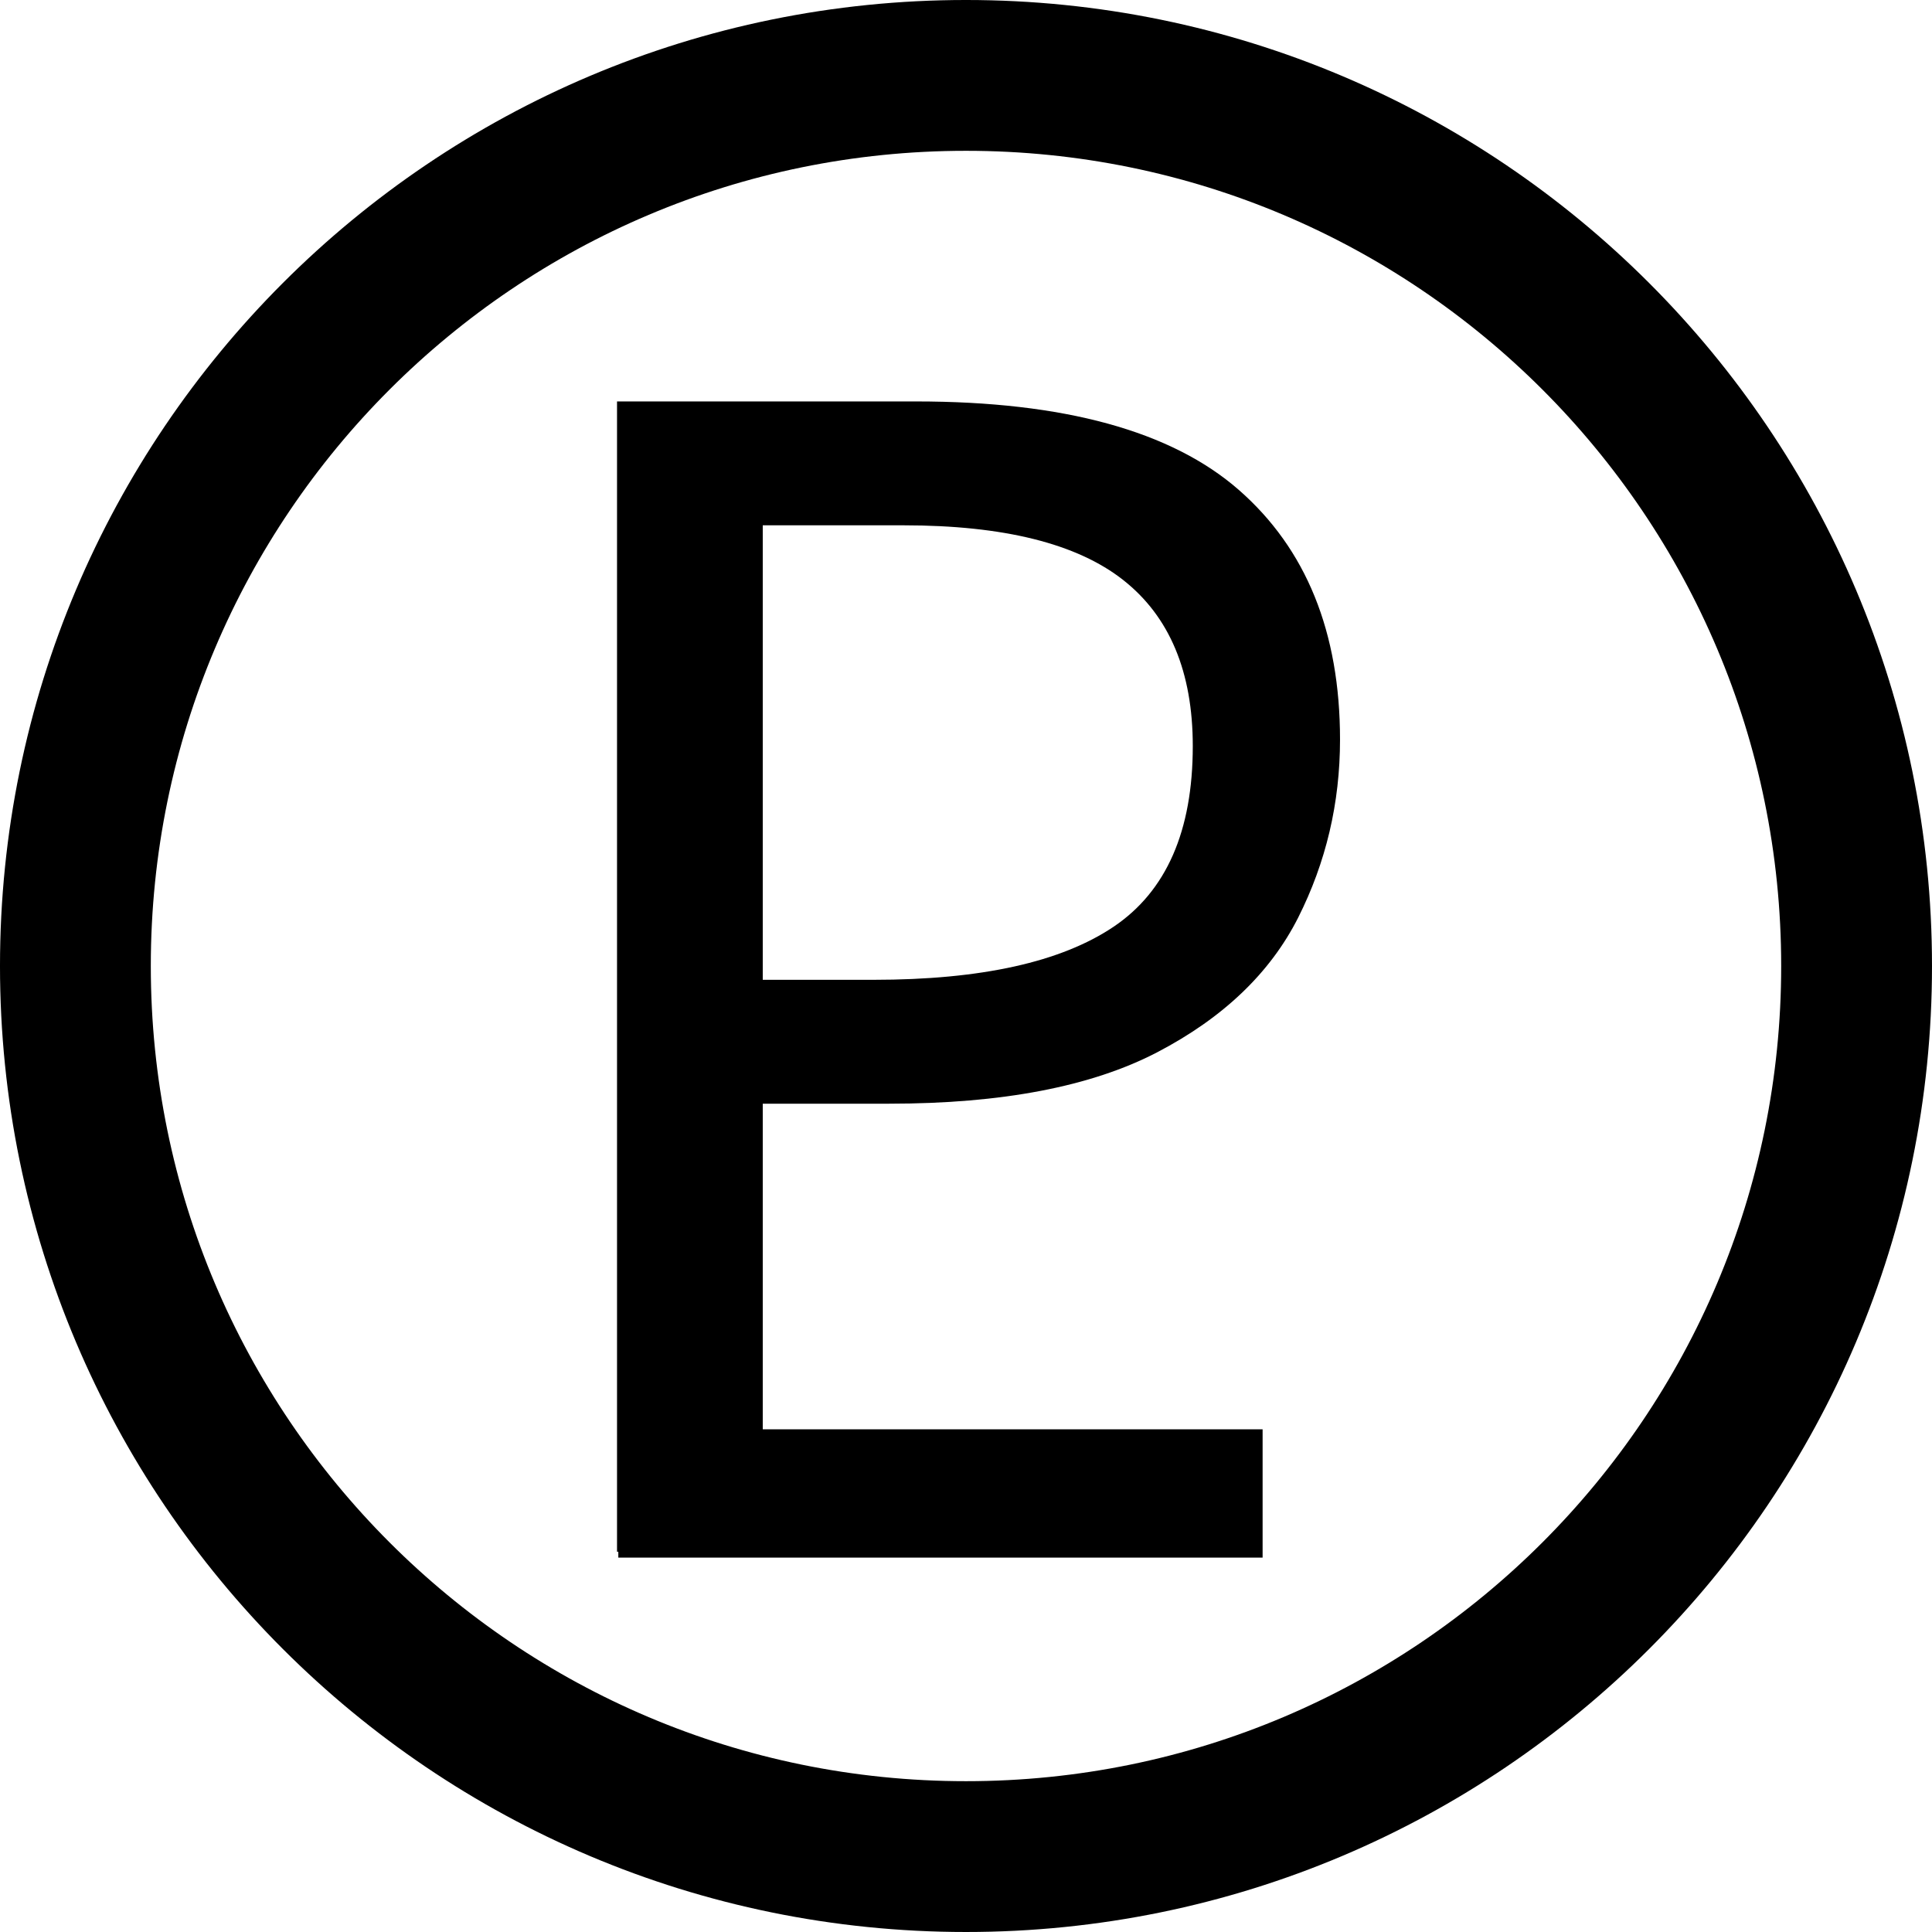
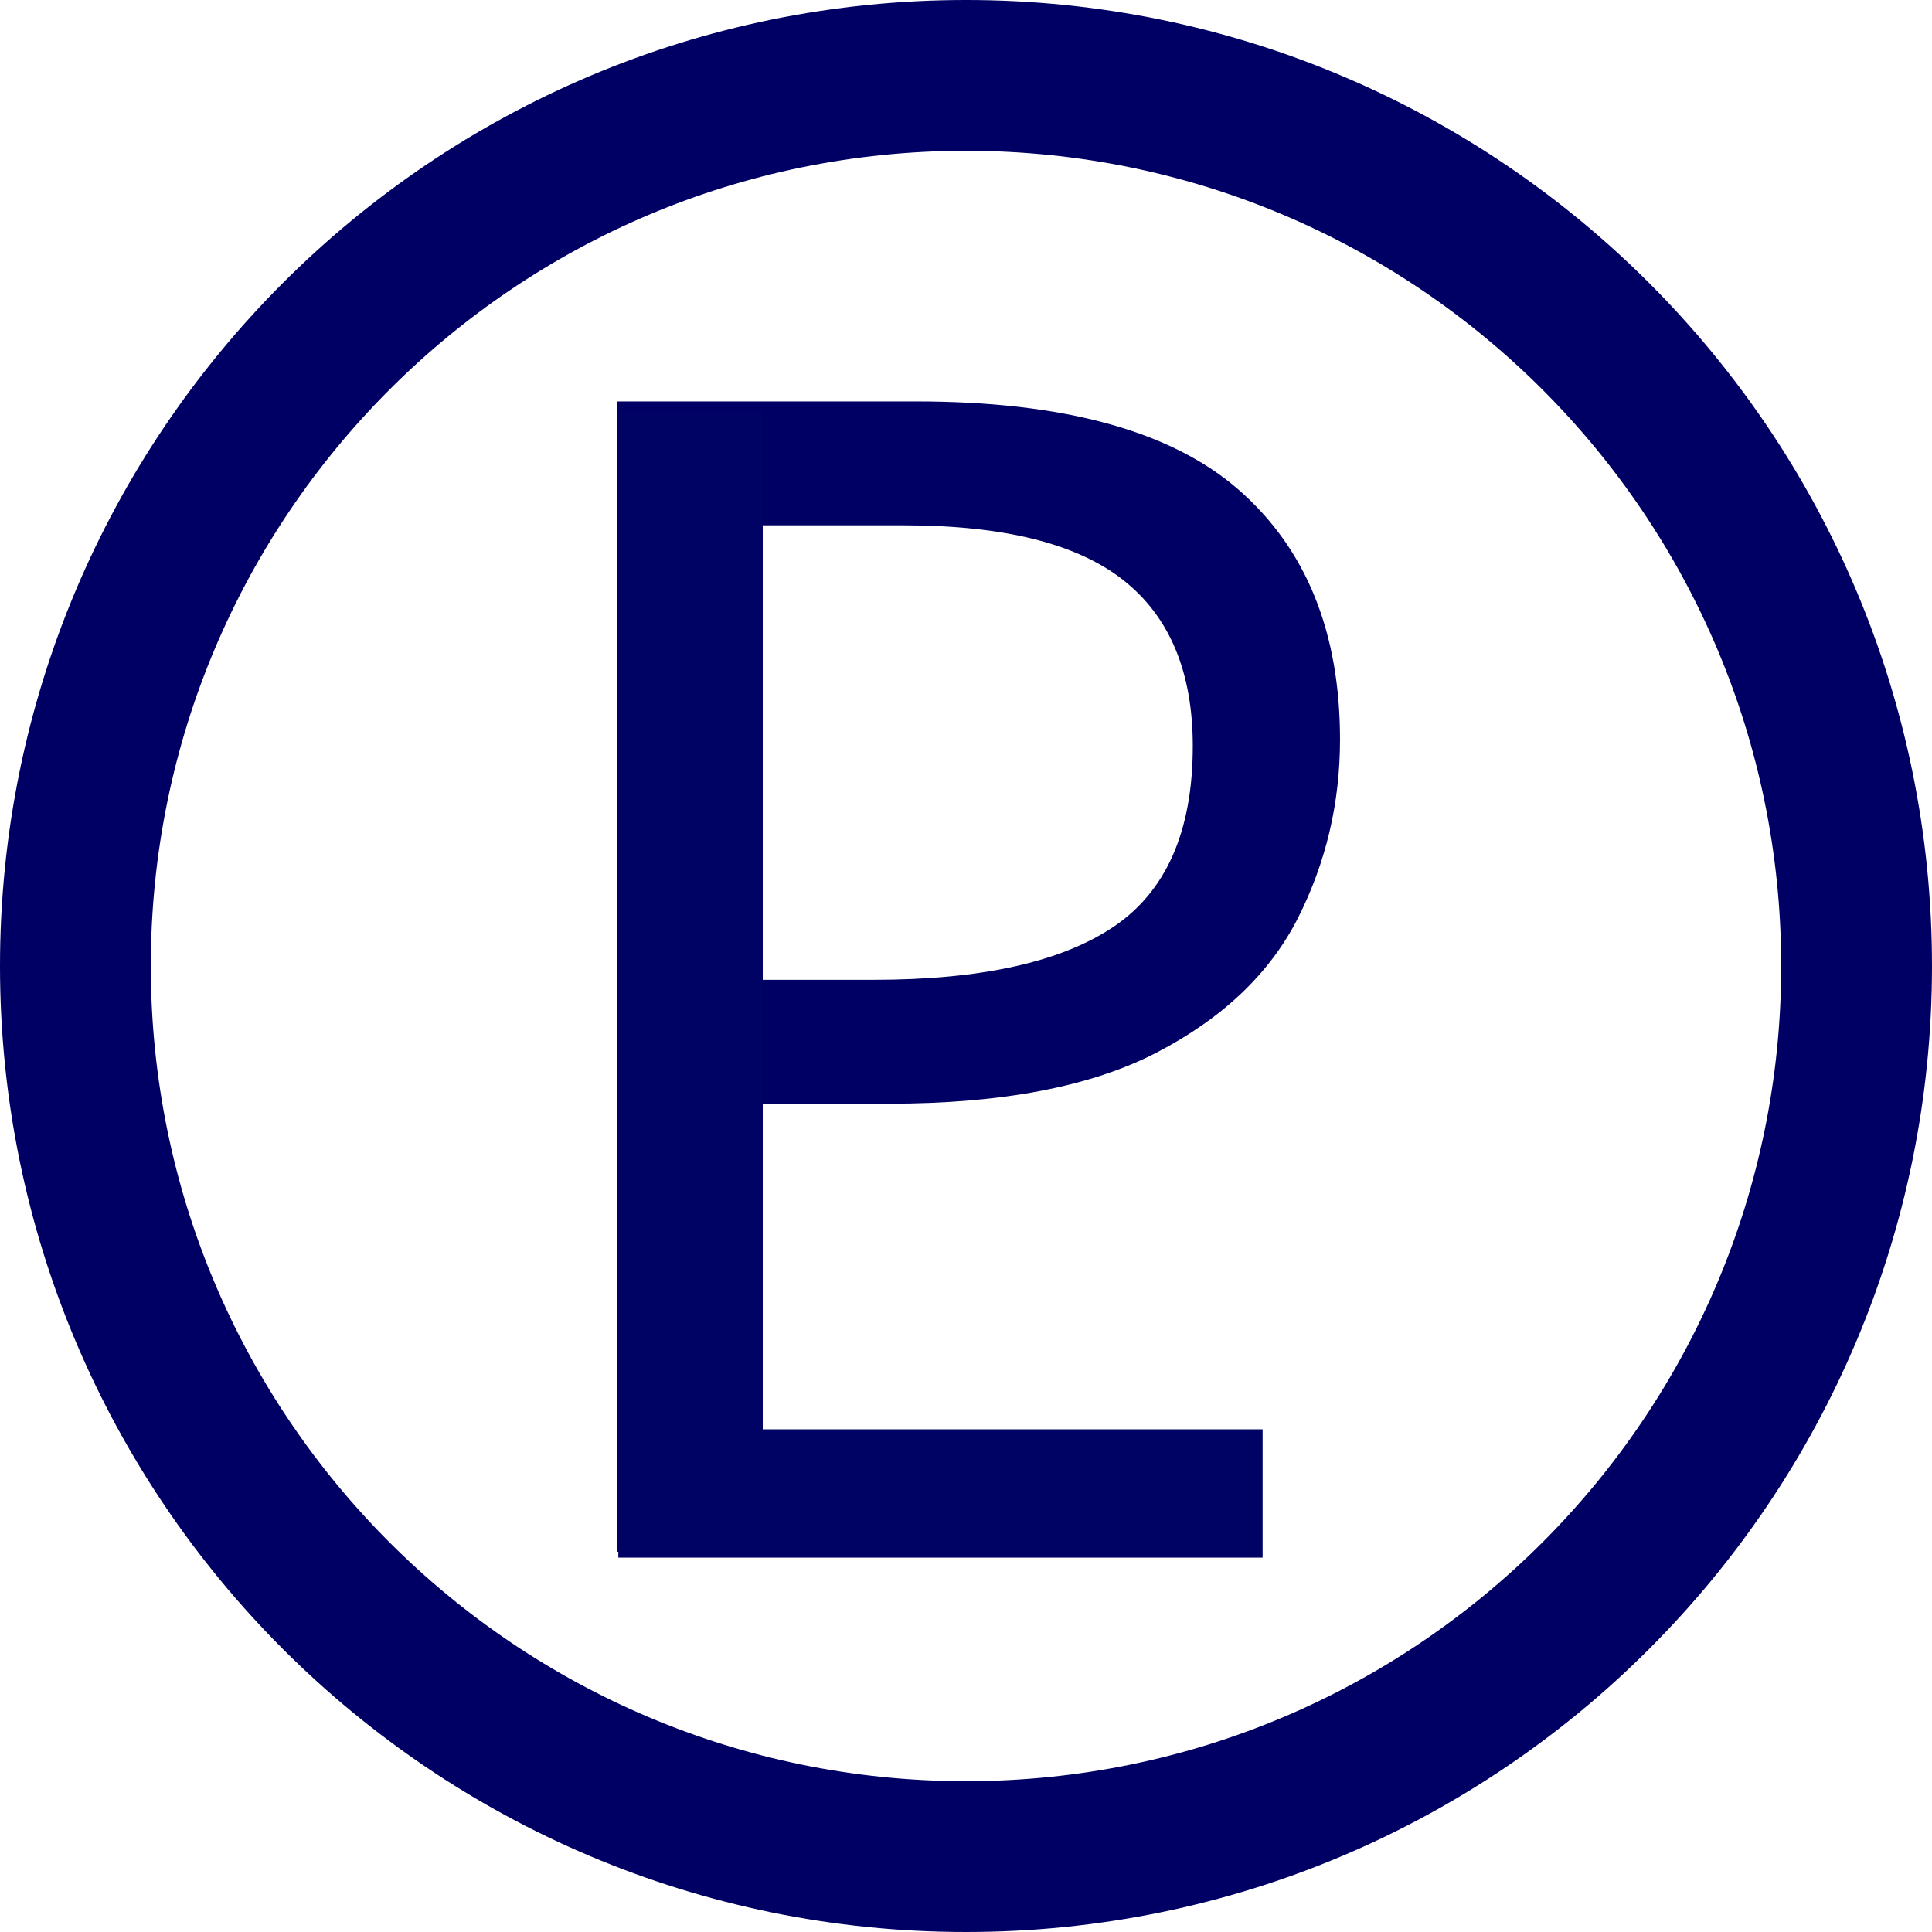
- <svg xmlns="http://www.w3.org/2000/svg" id="svg8" version="1.1" viewBox="0 0 108.467 108.467" height="108.467mm" width="108.467mm">
+ <svg xmlns="http://www.w3.org/2000/svg" width="108.467mm" height="108.467mm" viewBox="0 0 108.467 108.467" version="1.1" id="svg8">
  <defs id="defs2" />
-   <g transform="translate(-50.76667,-94.26667)" id="layer1">
-     <circle r="50" cy="148.5" cx="105" id="path10" style="fill:none;fill-rule:evenodd;stroke:#000000;stroke-width:8.467;stroke-miterlimit:4;stroke-dasharray:none;stroke-opacity:1" />
-     <text transform="scale(0.9907749,1.009311)" id="text837" y="179.71" x="77.516" style="font-style:normal;font-variant:normal;font-weight:normal;font-stretch:normal;font-size:89.622px;line-height:1.25;font-family:Verdana;-inkscape-font-specification:Verdana;fill:#000000;fill-opacity:1;stroke:none;stroke-width:8.467;stroke-miterlimit:4;stroke-dasharray:none" xml:space="preserve">
-       <tspan style="font-style:normal;font-variant:normal;font-weight:normal;font-stretch:normal;font-family:Verdana;-inkscape-font-specification:Verdana;stroke-width:8.467;stroke-miterlimit:4;stroke-dasharray:none" y="179.71" x="77.516" id="tspan835">P</tspan>
+   <g id="layer1" transform="translate(-50.76667,-94.26667)">
+     <circle style="fill:none;fill-rule:evenodd;stroke:#000064;stroke-width:8.467;stroke-miterlimit:4;stroke-dasharray:none;stroke-opacity:1" id="path10" cx="105" cy="148.5" r="50" />
+     <text xml:space="preserve" style="font-style:normal;font-variant:normal;font-weight:normal;font-stretch:normal;font-size:89.622px;line-height:1.25;font-family:Verdana;-inkscape-font-specification:Verdana;fill:#000064;fill-opacity:1;stroke:none;stroke-width:8.467;stroke-miterlimit:4;stroke-dasharray:none;" x="77.516" y="179.71" id="text837" transform="scale(0.9907749,1.009311)">
+       <tspan id="tspan835" x="77.516" y="179.71" style="font-style:normal;font-variant:normal;font-weight:normal;font-stretch:normal;font-family:Verdana;-inkscape-font-specification:Verdana;stroke-width:8.467;stroke-miterlimit:4;stroke-dasharray:none;fill:#000064;fill-opacity:1;">P</tspan>
    </text>
-     <text id="text859" y="180.813" x="79.289" style="font-style:normal;font-weight:normal;font-size:89.958px;line-height:1.25;font-family:sans-serif;fill:#000000;fill-opacity:1;stroke:none;stroke-width:0.265" xml:space="preserve">
-       <tspan style="stroke-width:0.265" y="180.813" x="79.289" id="tspan857" />
+     <text xml:space="preserve" style="font-style:normal;font-weight:normal;font-size:89.958px;line-height:1.25;font-family:sans-serif;fill:#000364;fill-opacity:1;stroke:none;stroke-width:0.265;" x="76.76" y="181.717" id="text863">
+       <tspan id="tspan861" x="76.76" y="181.717" style="font-style:normal;font-variant:normal;font-weight:normal;font-stretch:normal;font-family:Verdana;-inkscape-font-specification:Verdana;stroke-width:0.265;fill:#000364;fill-opacity:1;">L</tspan>
    </text>
-     <text id="text863" y="181.717" x="76.76" style="font-style:normal;font-weight:normal;font-size:89.958px;line-height:1.25;font-family:sans-serif;fill:#000000;fill-opacity:1;stroke:none;stroke-width:0.265" xml:space="preserve">
-       <tspan style="font-style:normal;font-variant:normal;font-weight:normal;font-stretch:normal;font-family:Verdana;-inkscape-font-specification:Verdana;stroke-width:0.265" y="181.717" x="76.76" id="tspan861">L</tspan>
+     <text xml:space="preserve" style="font-style:normal;font-weight:normal;font-size:89.958px;line-height:1.25;font-family:sans-serif;fill:#000000;fill-opacity:1;stroke:none;stroke-width:0.265" x="79.289" y="180.813" id="text859">
+       <tspan id="tspan857" x="79.289" y="180.813" style="stroke-width:0.265" />
    </text>
  </g>
</svg>
